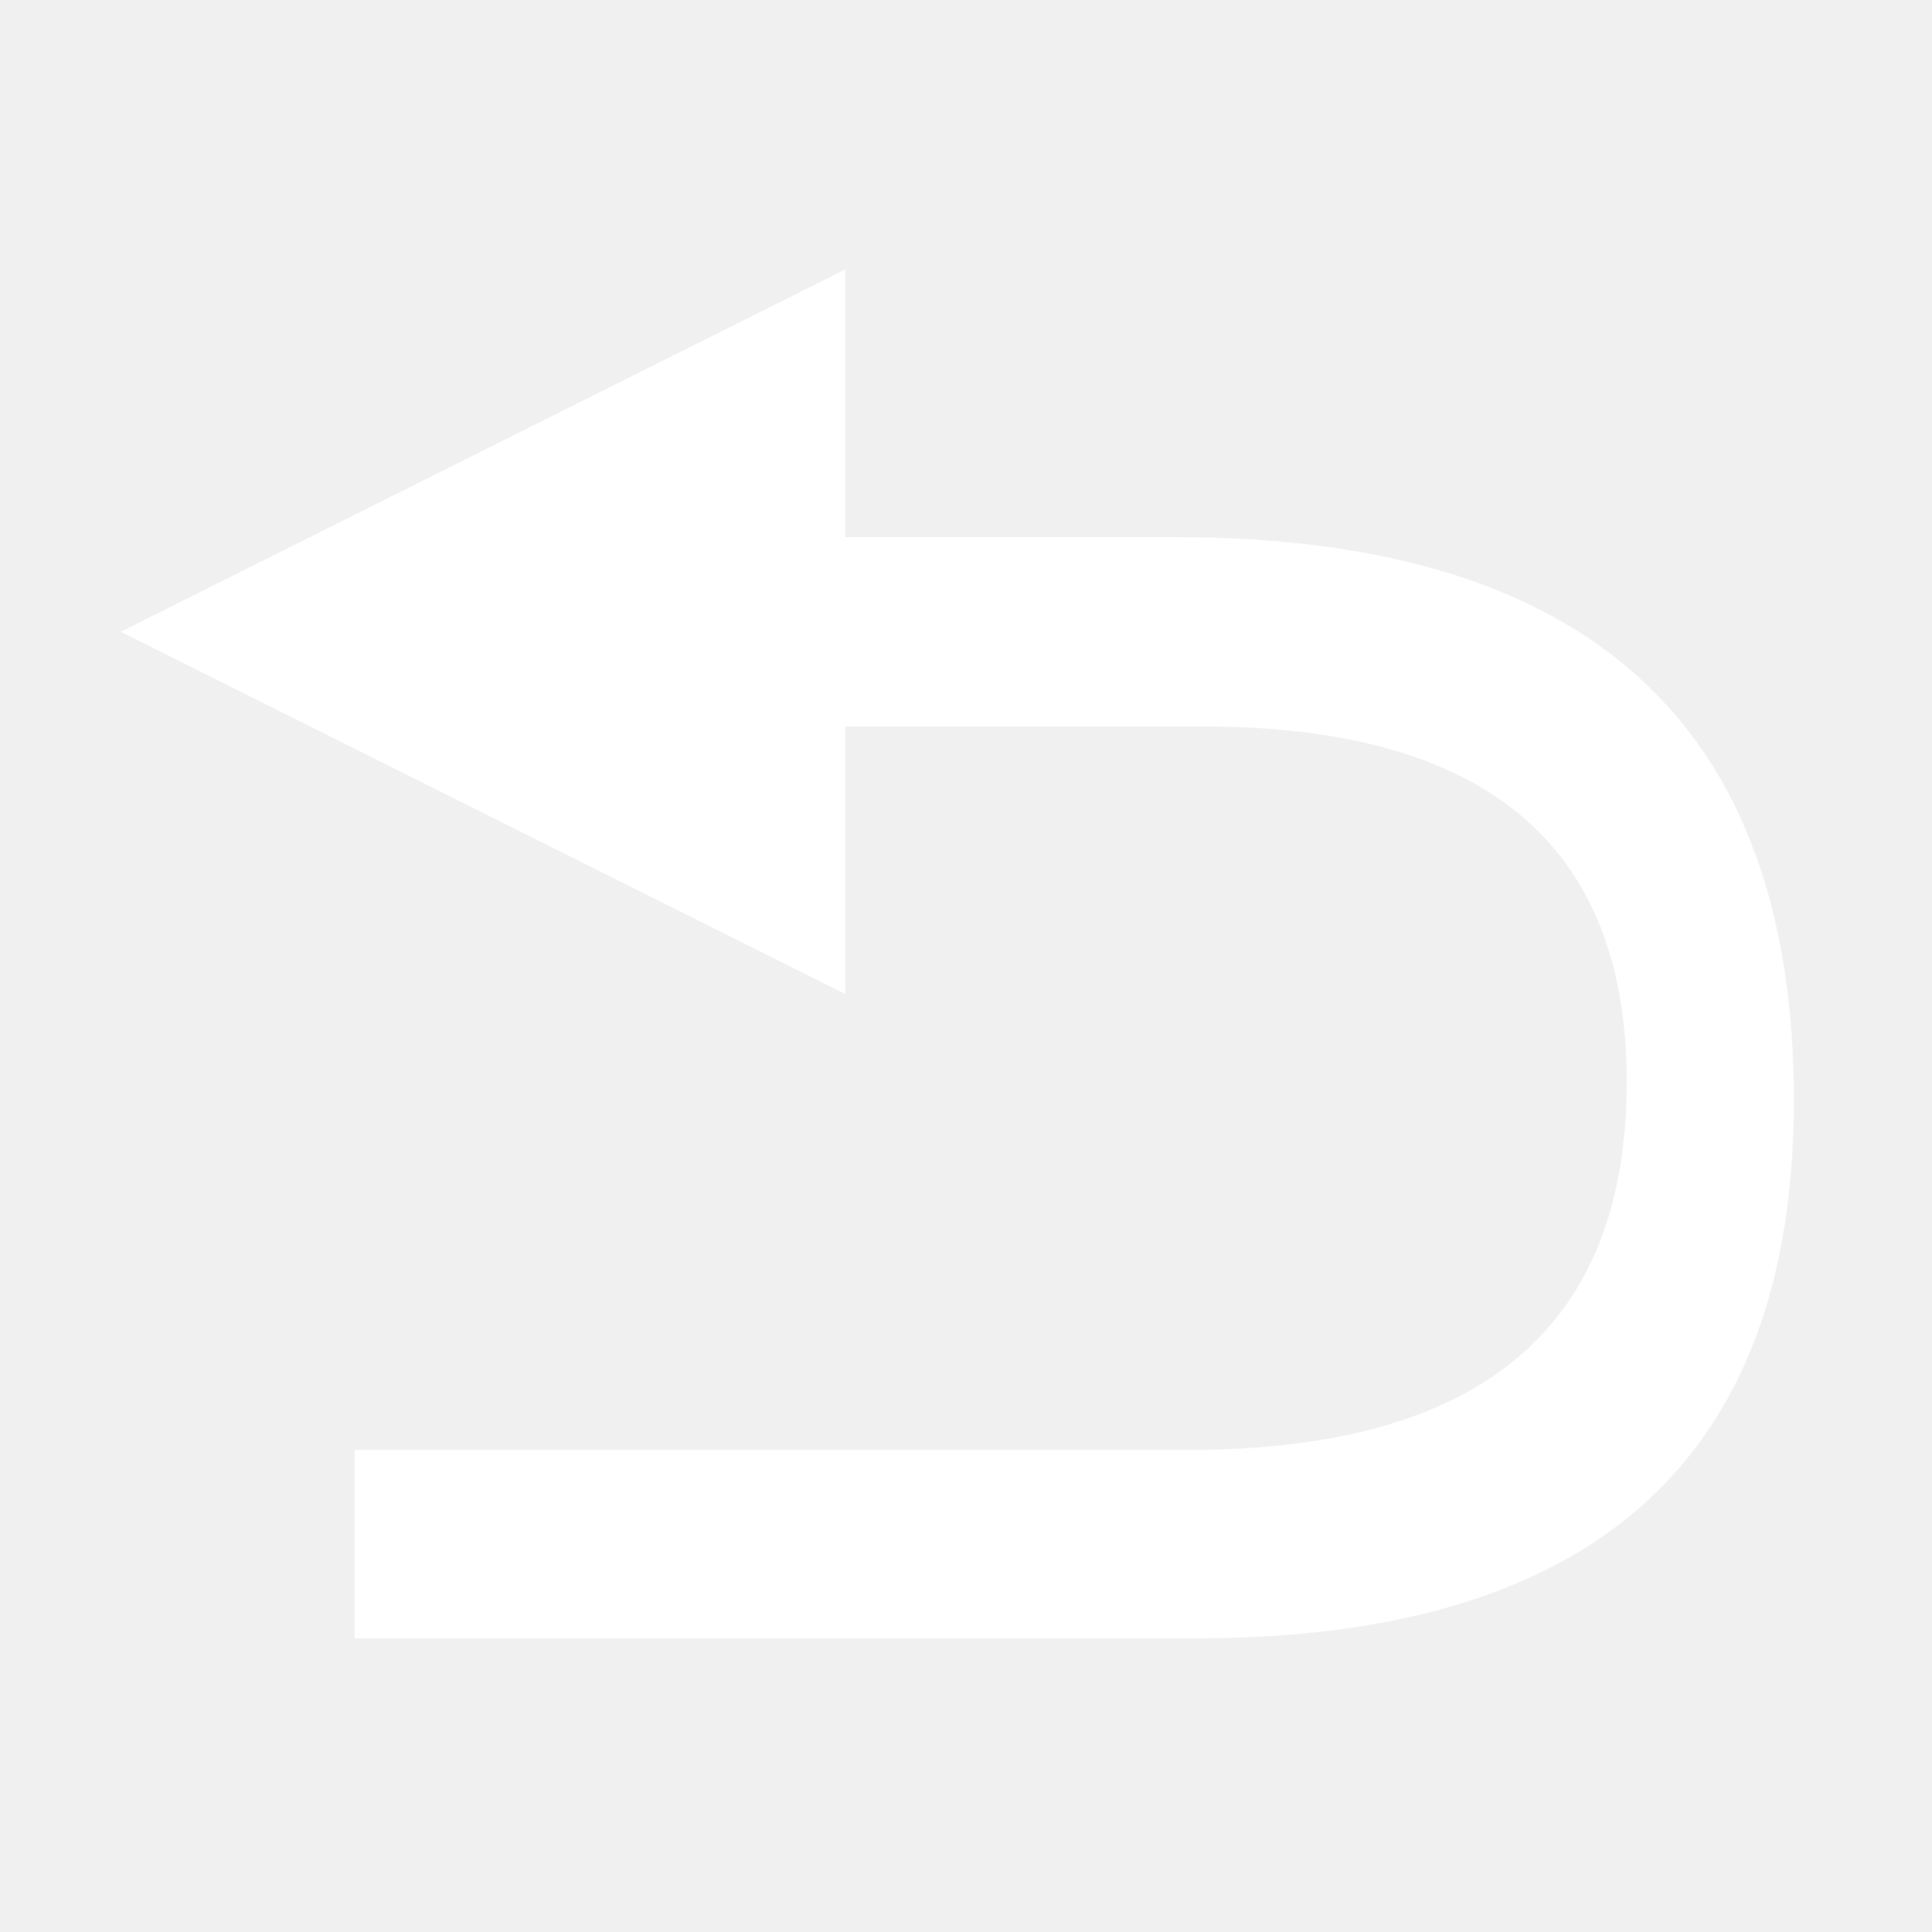
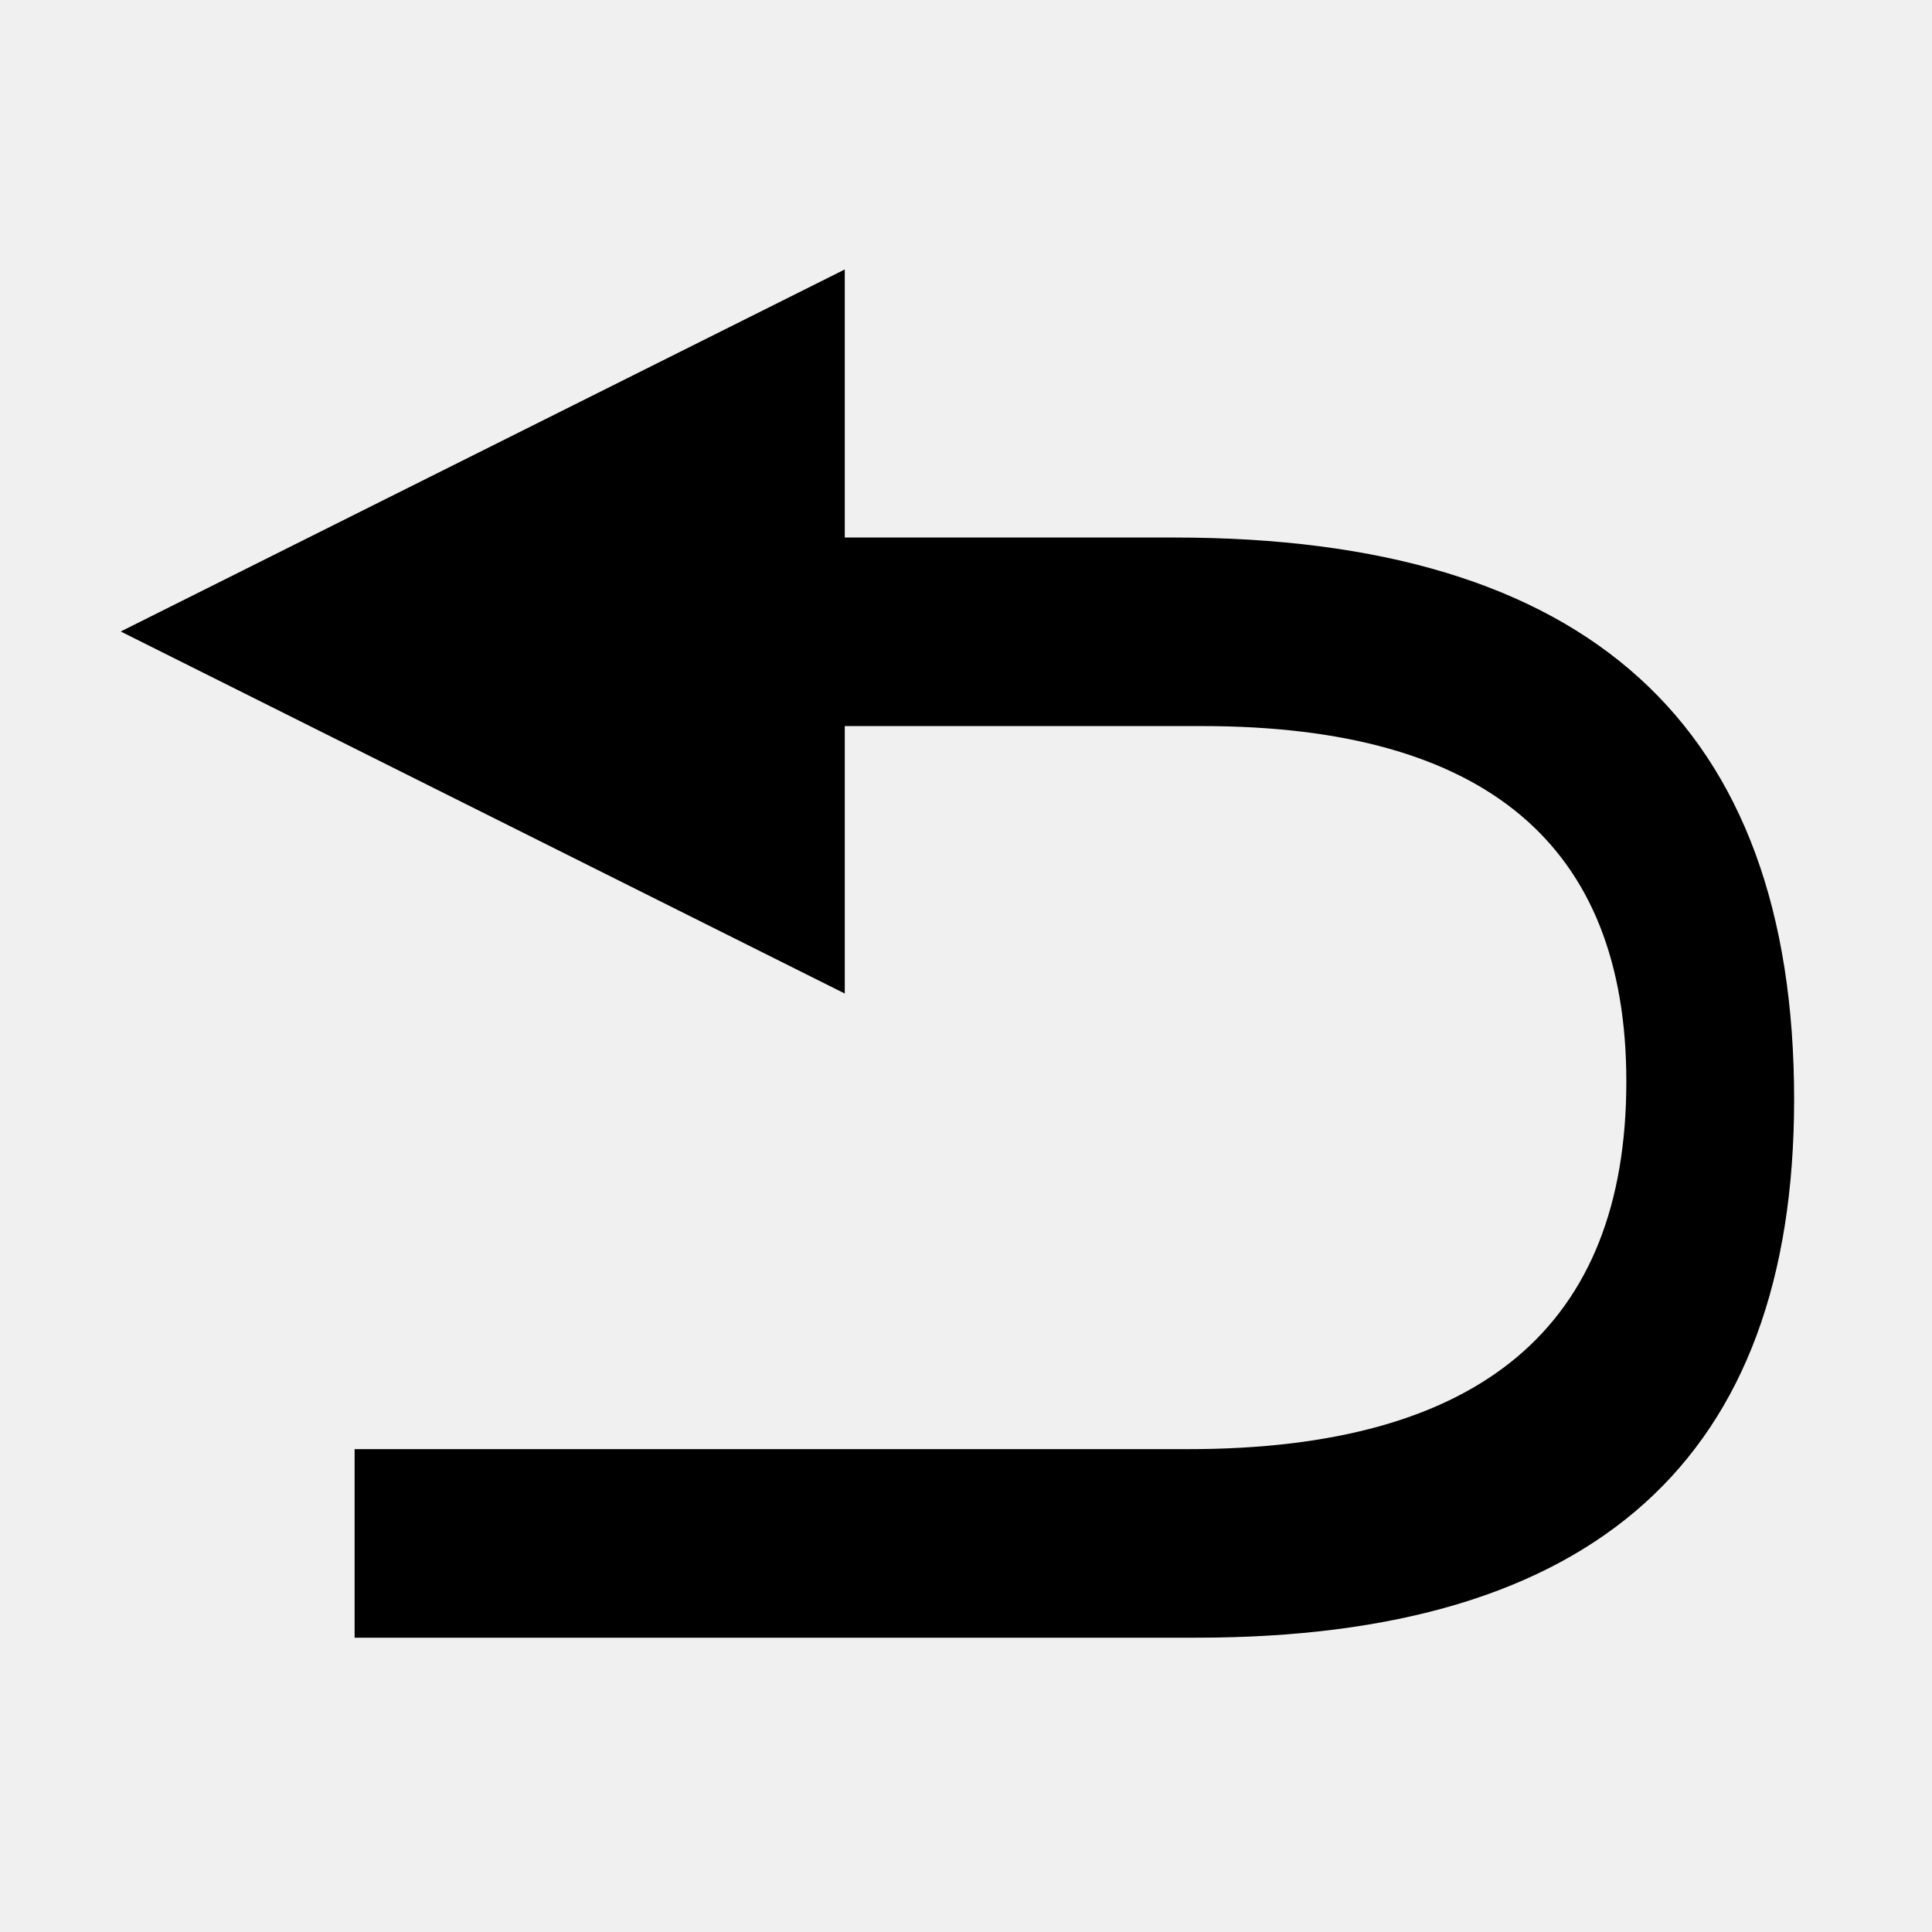
- <svg xmlns="http://www.w3.org/2000/svg" version="1.1" id="图层_1" x="0px" y="0px" viewBox="0 0 200 200" style="enable-background:new 0 0 200 200;" xml:space="preserve">
-   <style type="text/css">
- 	.st0{fill:#FFFFFF;}
- </style>
-   <path class="st0" d="M121.6,55.6H87.5V27.9l-75,37.5l75,37.5V75.2h37c29.3,0,43.9,12.3,43.9,36.8c0,25.4-15.1,38.1-45.4,38.1H36.7  v19.5h87.1c41.2,0,61.9-18.6,61.9-55.7C185.7,75,164.4,55.6,121.6,55.6z" />
+ <svg xmlns="http://www.w3.org/2000/svg" t="1596194268065" class="icon" viewBox="0 0 1024 1024" version="1.1" p-id="5535" width="200" height="200">
+   <defs>
+     <style type="text/css" />
+   </defs>
+   <path d="M622.651 284.902 447.745 284.902 447.745 142.824 63.981 334.705l383.763 191.882L447.744 384.835l189.391 0c149.914 0 224.855 62.789 224.855 188.368 0 129.928-77.436 194.876-232.339 194.876L187.952 768.079l0 99.932L634.146 868.011c211.185 0 316.778-95.104 316.778-285.311C950.924 384.179 841.51 284.902 622.651 284.902z" p-id="5536" />
</svg>
